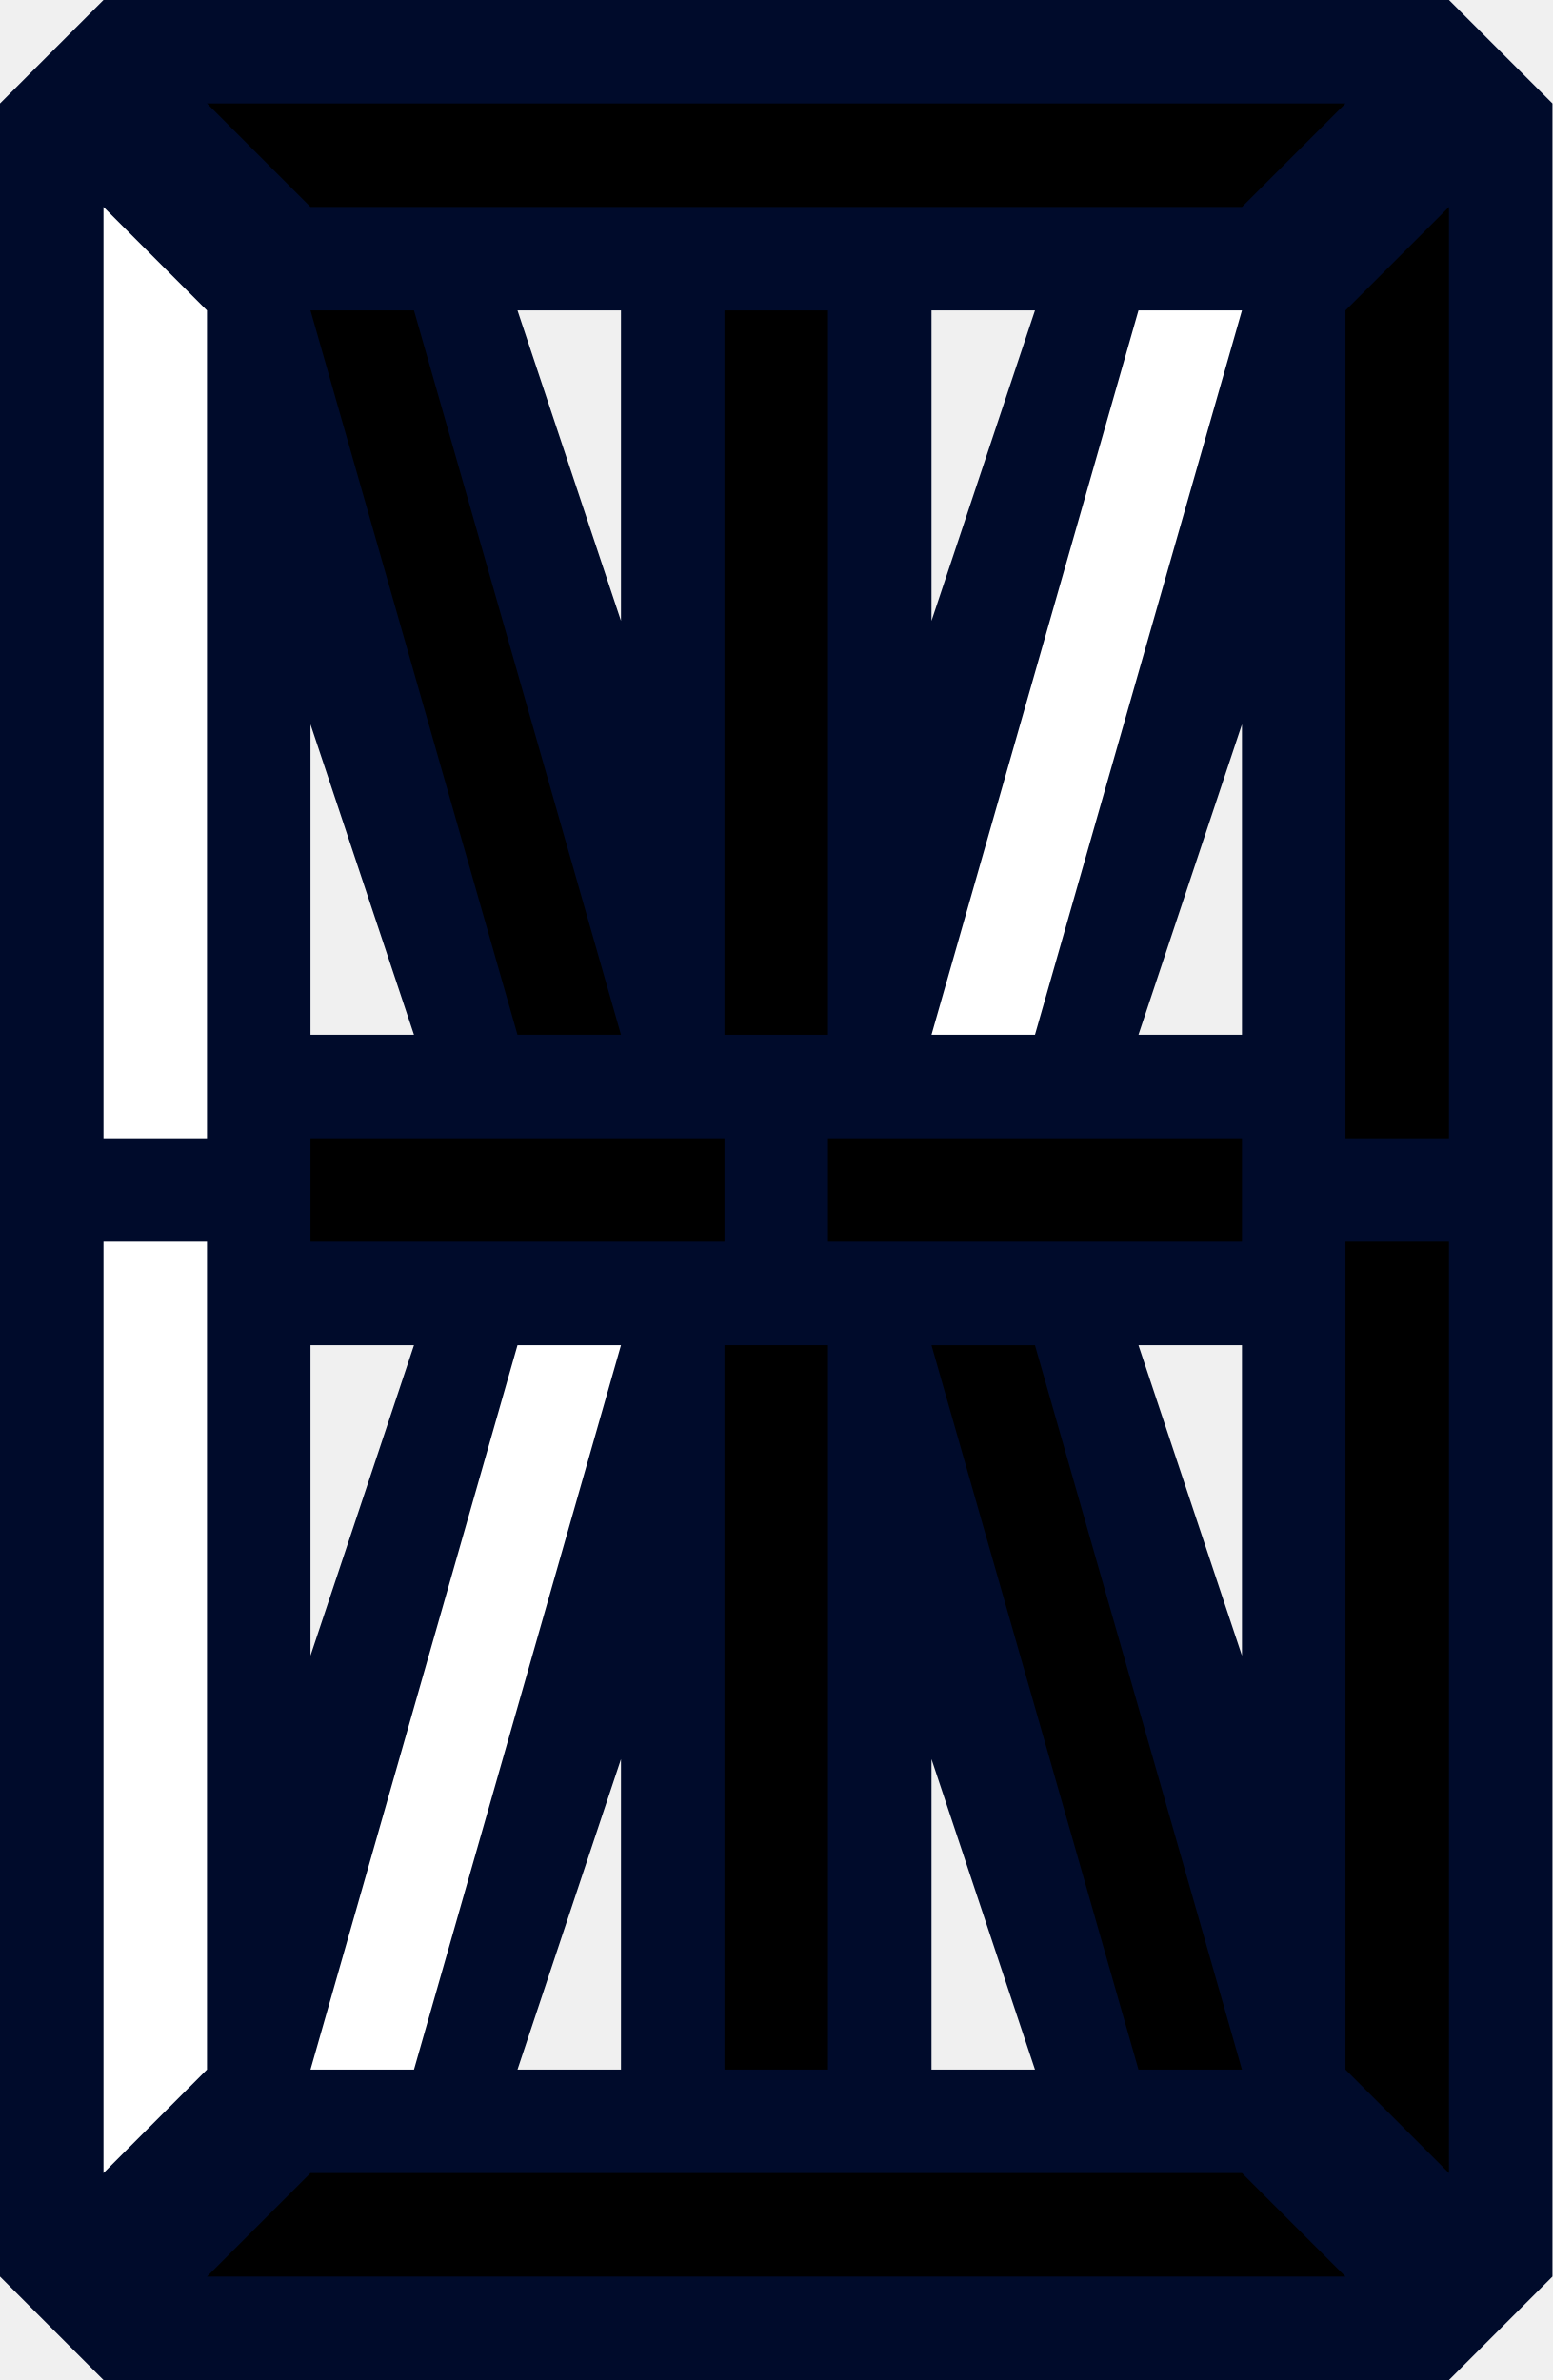
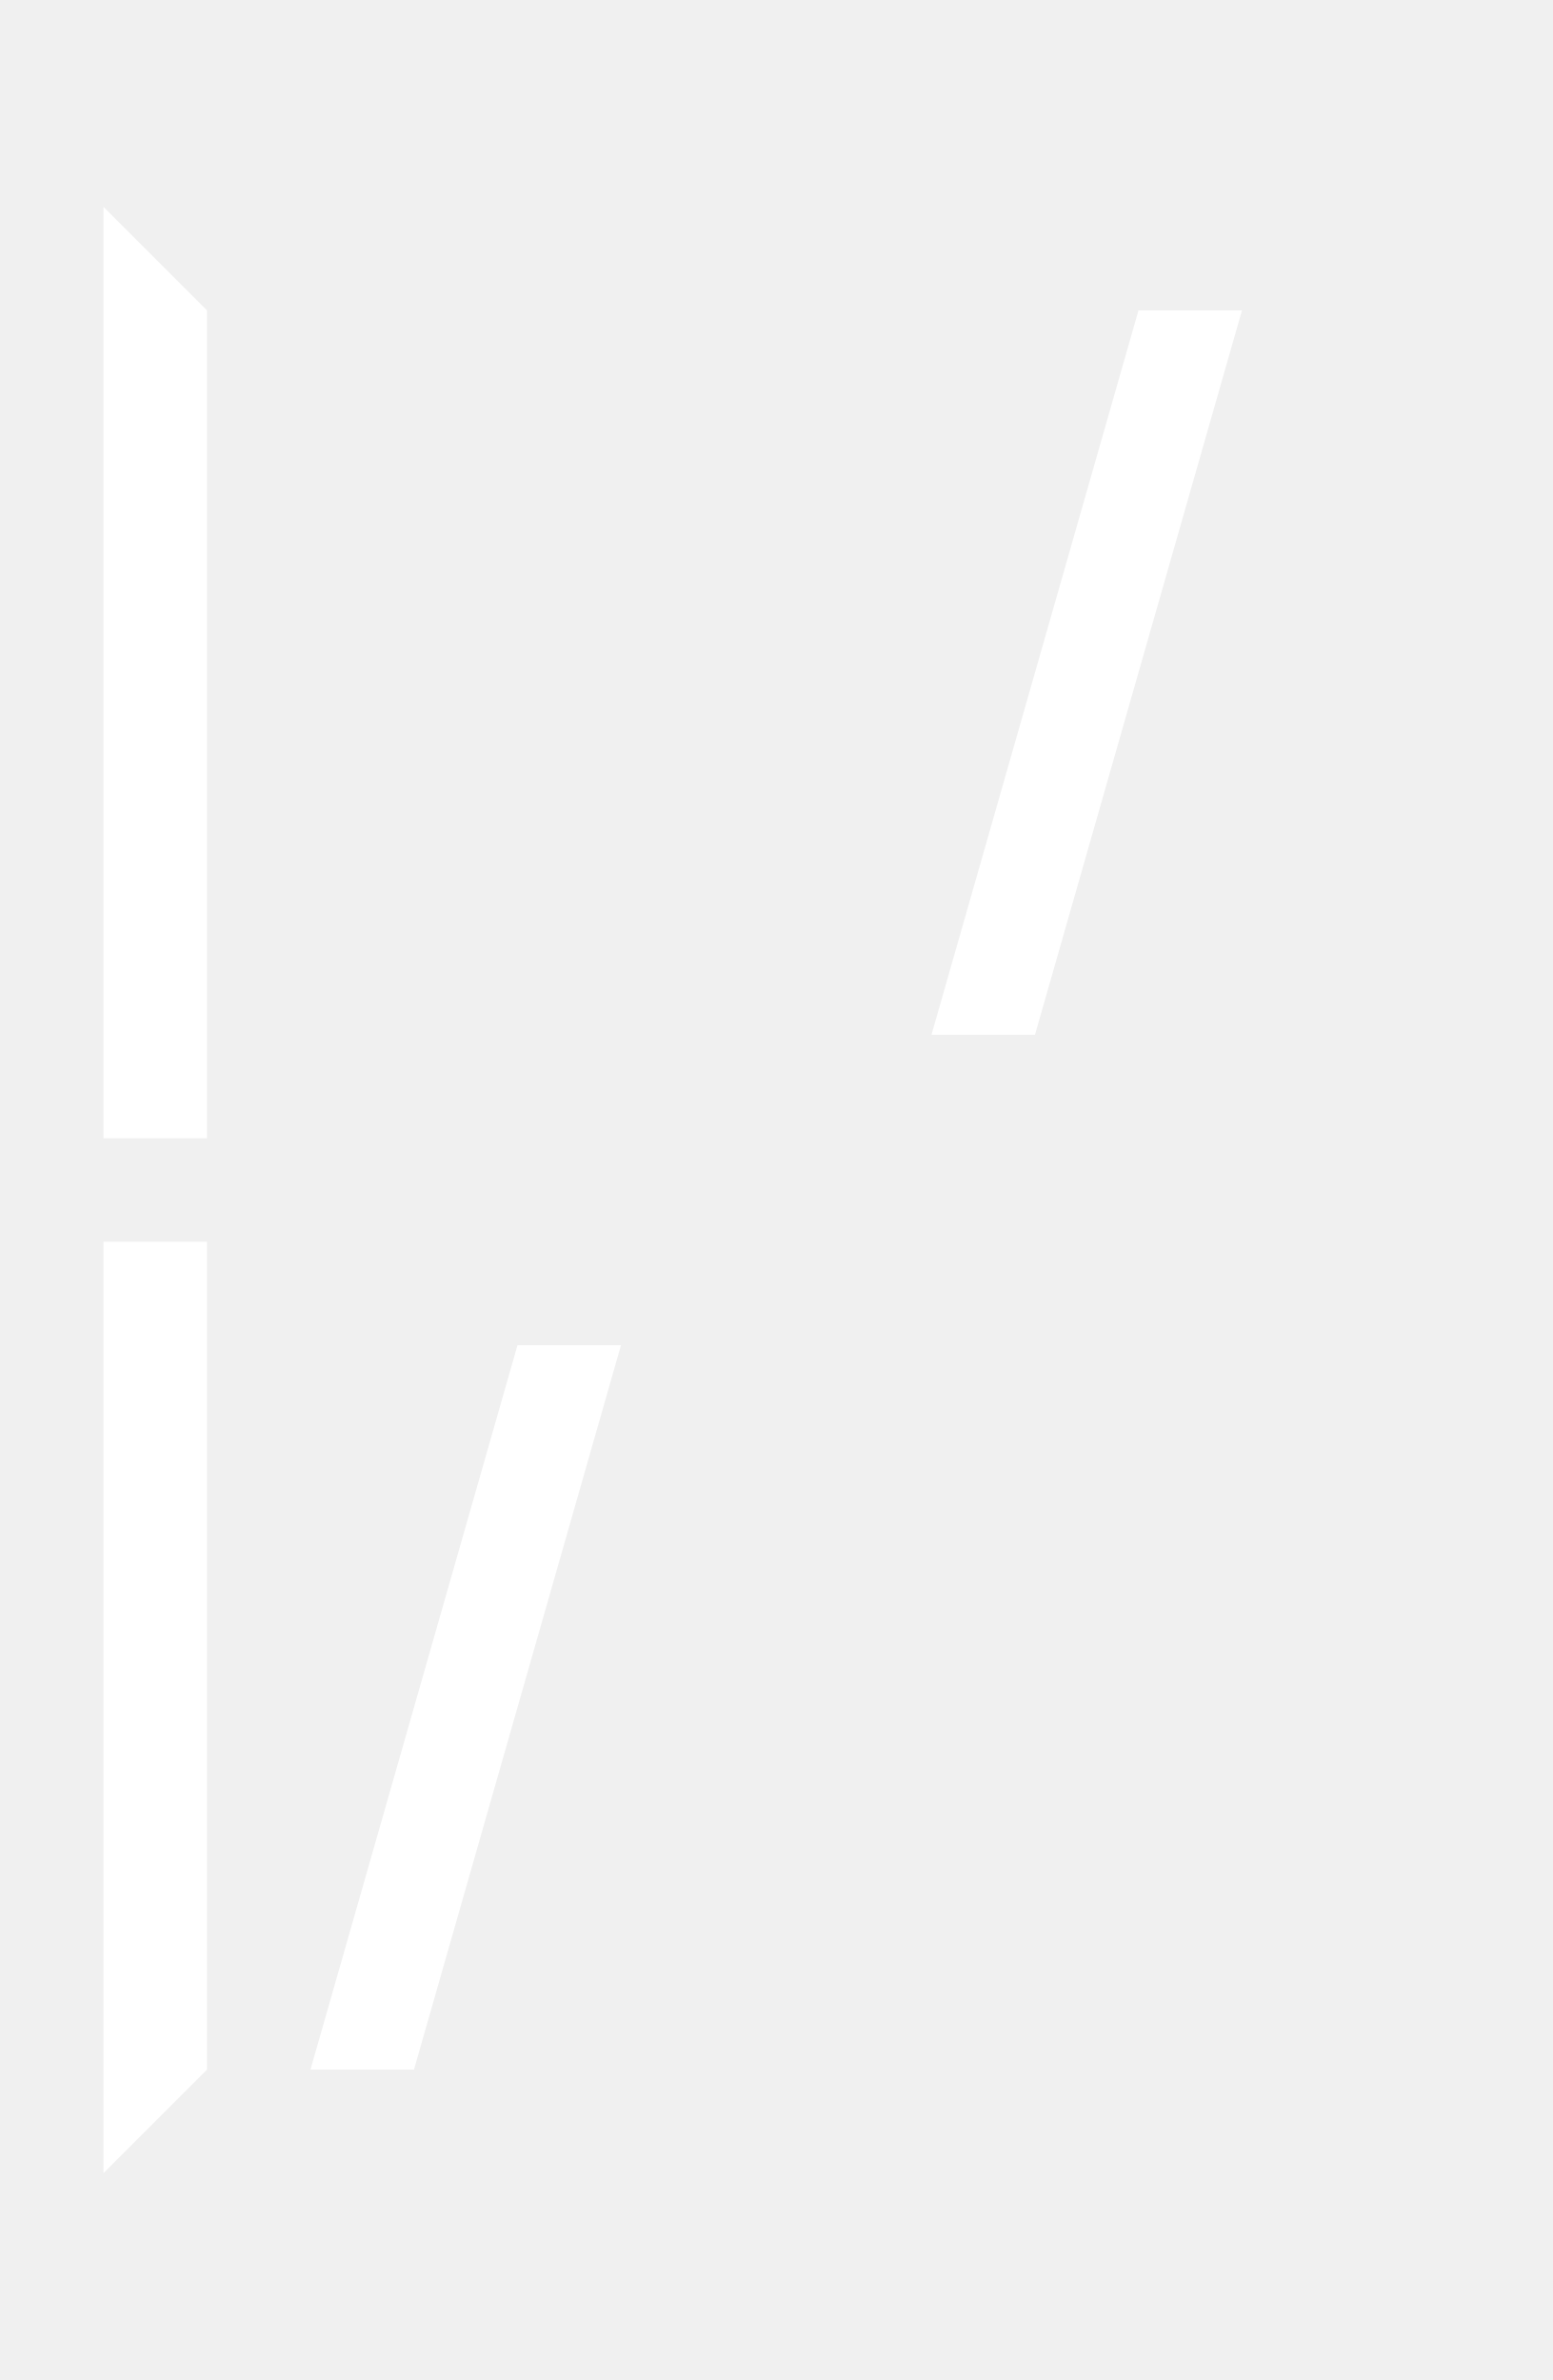
<svg xmlns="http://www.w3.org/2000/svg" width="15" height="23" viewBox="0 0 15 23" version="1.1" id="svg8">
  <defs id="defs2" />
-   <path style="fill:#000b2b;fill-opacity:1;stroke:none;stroke-opacity:1" d="M 1,0 0,1 v 21 l 1,1 h 13 l 1,-1 V 1 L 14,0 Z m 4,3 h 1 v 3 z m 4,0 h 1 L 9,6 Z M 3,7 4,10 H 3 Z m 9,0 v 3 h -1 z m -9,6 h 1 l -1,3 z m 8,0 h 1 v 3 z m -5,4 v 3 H 5 Z m 3,0 1,3 H 9 Z" id="path910" />
-   <path style="fill:#000000;fill-opacity:1;stroke:none;stroke-opacity:1" d="m 2,1 1,1 h 9 l 1,-1 z" id="path826" />
  <path style="fill:#ffffff;fill-opacity:1;stroke:none;stroke-opacity:1" d="m 1,2 1,1 v 8 H 1 Z" id="path828" />
-   <rect style="fill:#000000;fill-opacity:1;stroke:none;stroke-width:1;stroke-opacity:1" id="rect836" width="1" height="7" x="7" y="3" />
-   <rect style="fill:#000000;fill-opacity:1;stroke:none;stroke-width:1;stroke-opacity:1" id="rect838" width="4" height="1" x="3" y="11" />
  <path style="fill:#ffffff;fill-opacity:1;stroke:none;stroke-opacity:1" d="m 9,10 2,-7 h 1 l -2,7 z" id="path840" />
  <path style="fill:#ffffff;fill-opacity:1;stroke:none;stroke-opacity:1" d="m 2,12 v 8 l -1,1 v -9 z" id="path844" />
-   <path style="fill:#000000;fill-opacity:1;stroke:none;stroke-opacity:1" d="m 2,22 1,-1 h 9 l 1,1 z" id="path846" />
-   <path style="fill:#000000;fill-opacity:1;stroke:none;stroke-opacity:1" d="m 13,20 1,1 v -9 h -1 z" id="path856" />
-   <path style="fill:#000000;fill-opacity:1;stroke:none;stroke-opacity:1" d="M 13,11 V 3 l 1,-1 v 9 z" id="path858" />
-   <rect style="fill:#000000;fill-opacity:1;stroke:none;stroke-width:1;stroke-opacity:1" id="rect860" width="4" height="1" x="8" y="11" />
-   <rect style="fill:#000000;fill-opacity:1;stroke:none;stroke-width:1;stroke-opacity:1" id="rect836-3" width="1" height="7" x="7" y="13" />
-   <path style="fill:#000000;fill-opacity:1;stroke:none;stroke-opacity:1" d="M 6,10 4,3 H 3 l 2,7 z" id="path840-6" />
-   <path style="fill:#000000;fill-opacity:1;stroke:none;stroke-opacity:1" d="m 9,13 2,7 h 1 l -2,-7 z" id="path840-7" />
  <path style="fill:#ffffff;fill-opacity:1;stroke:none;stroke-opacity:1" d="M 6,13 4,20 H 3 l 2,-7 z" id="path840-6-5" />
</svg>
